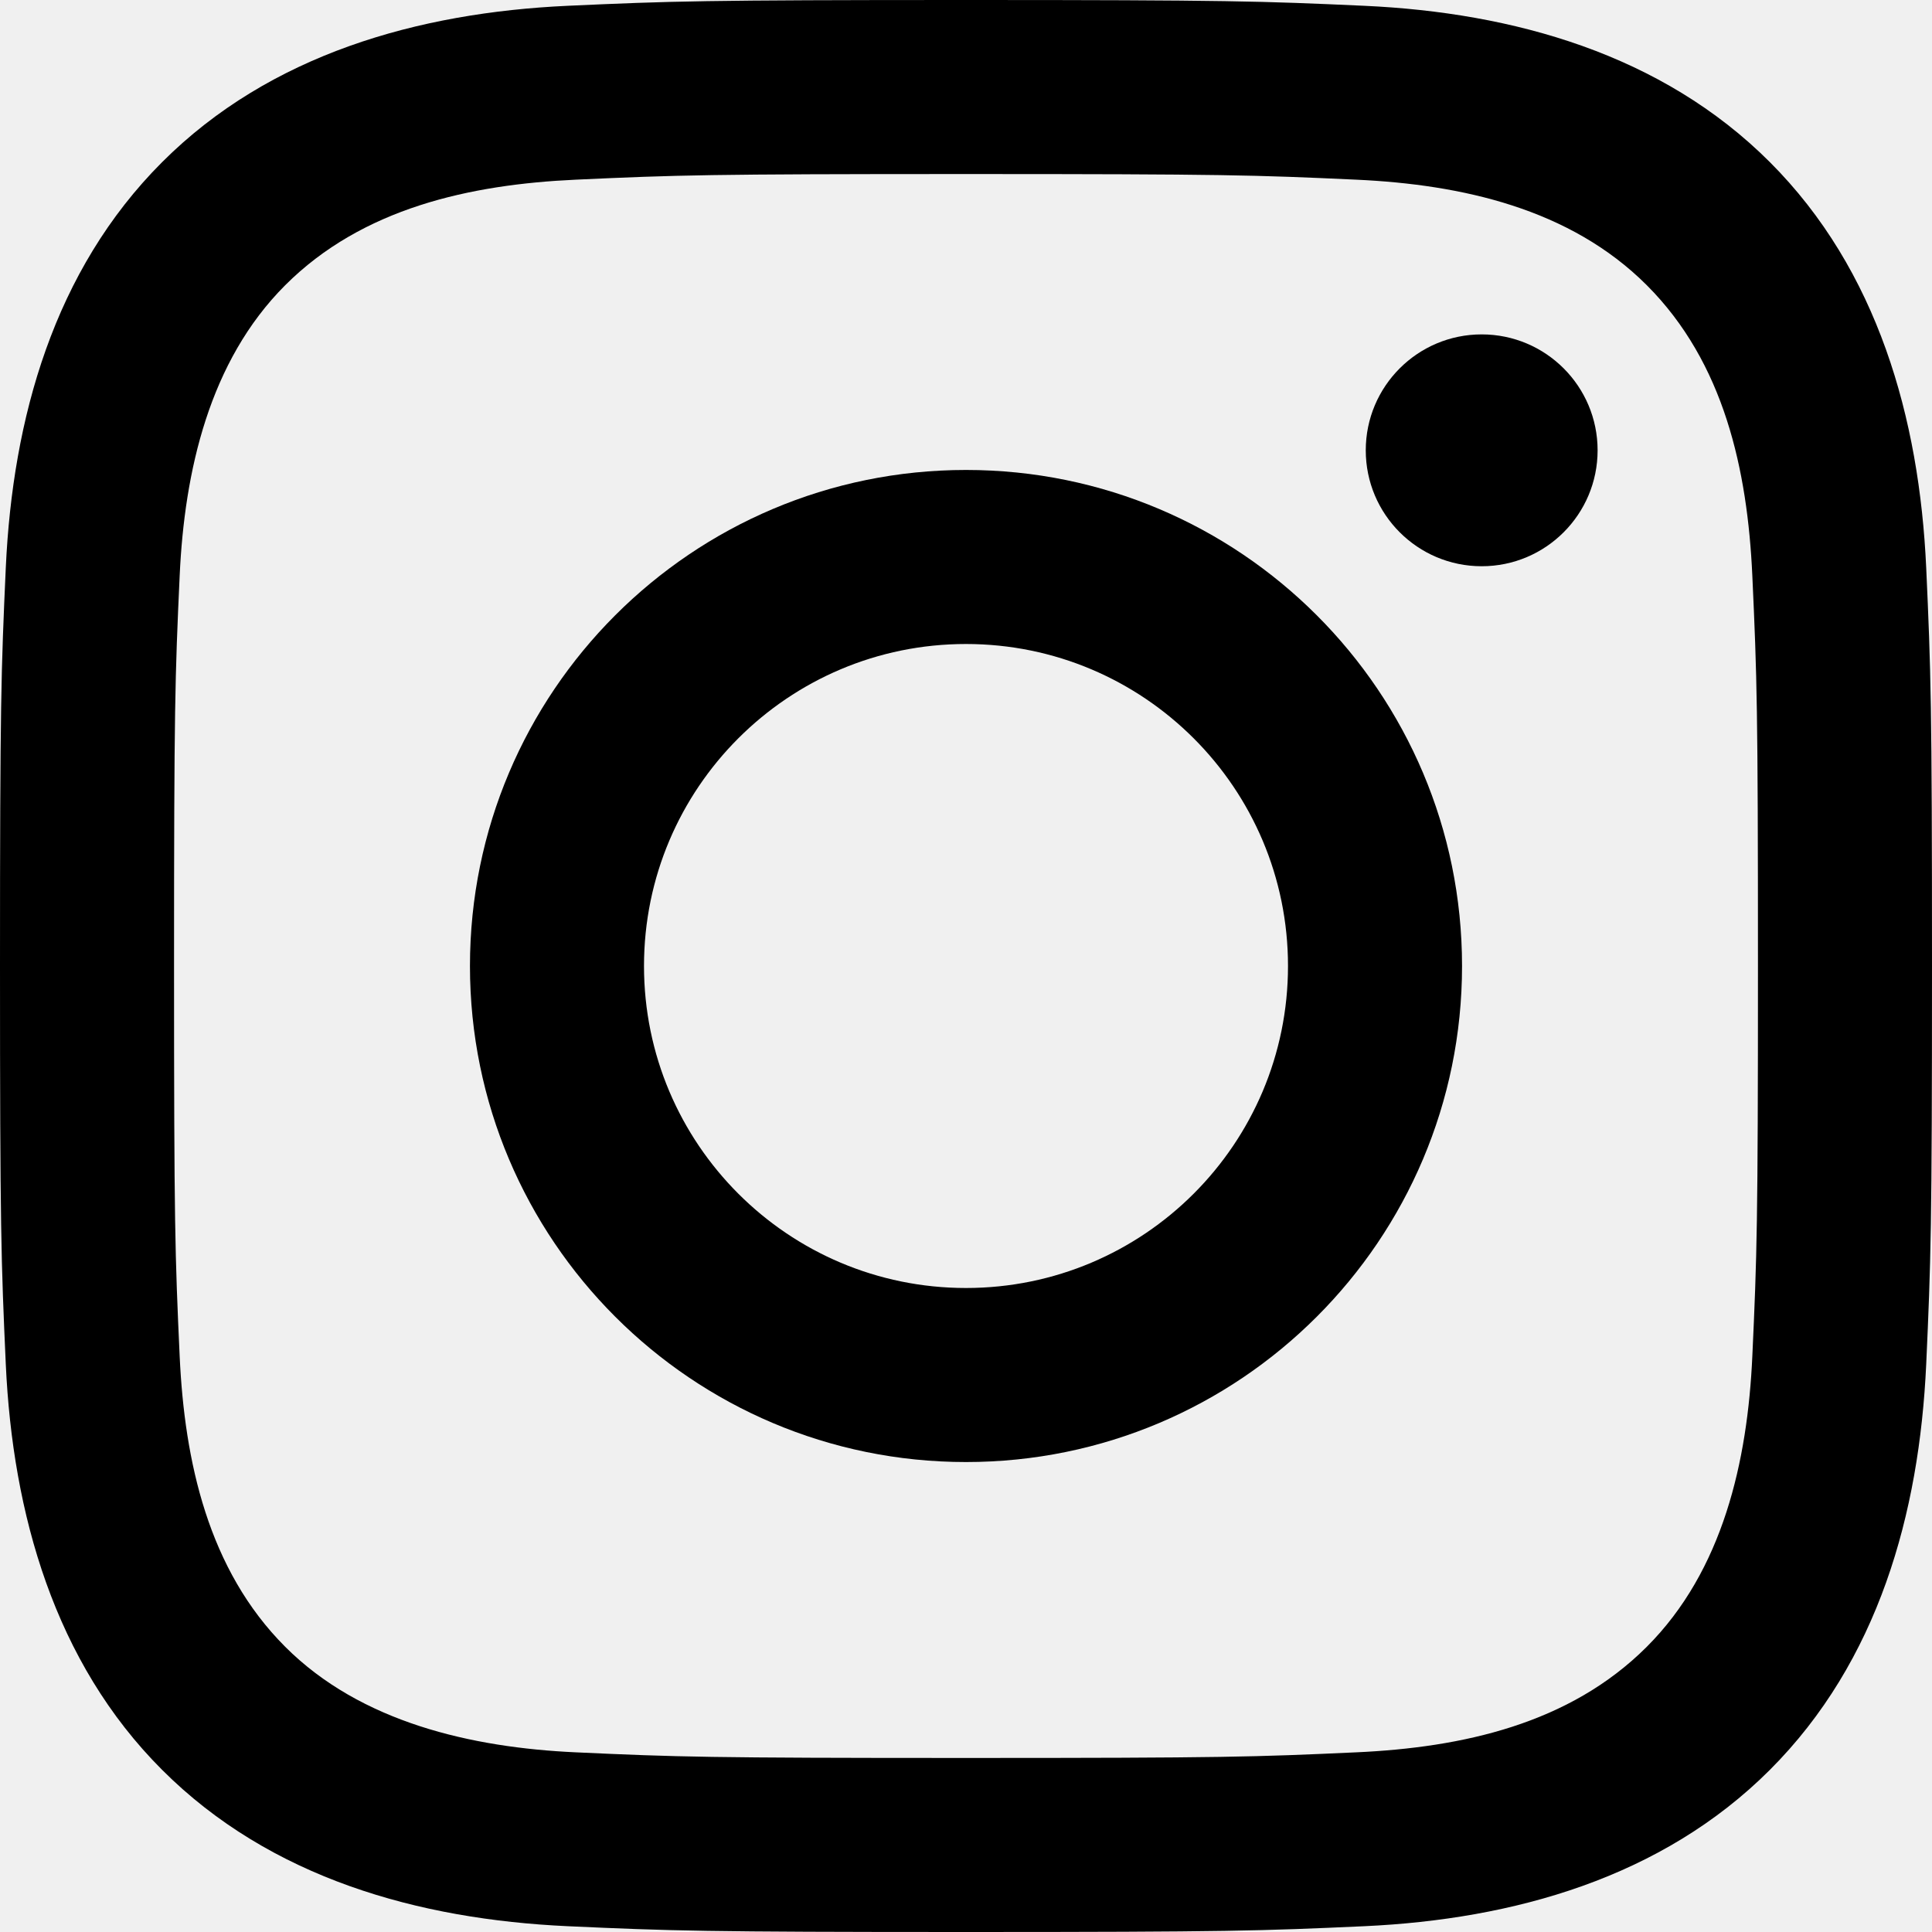
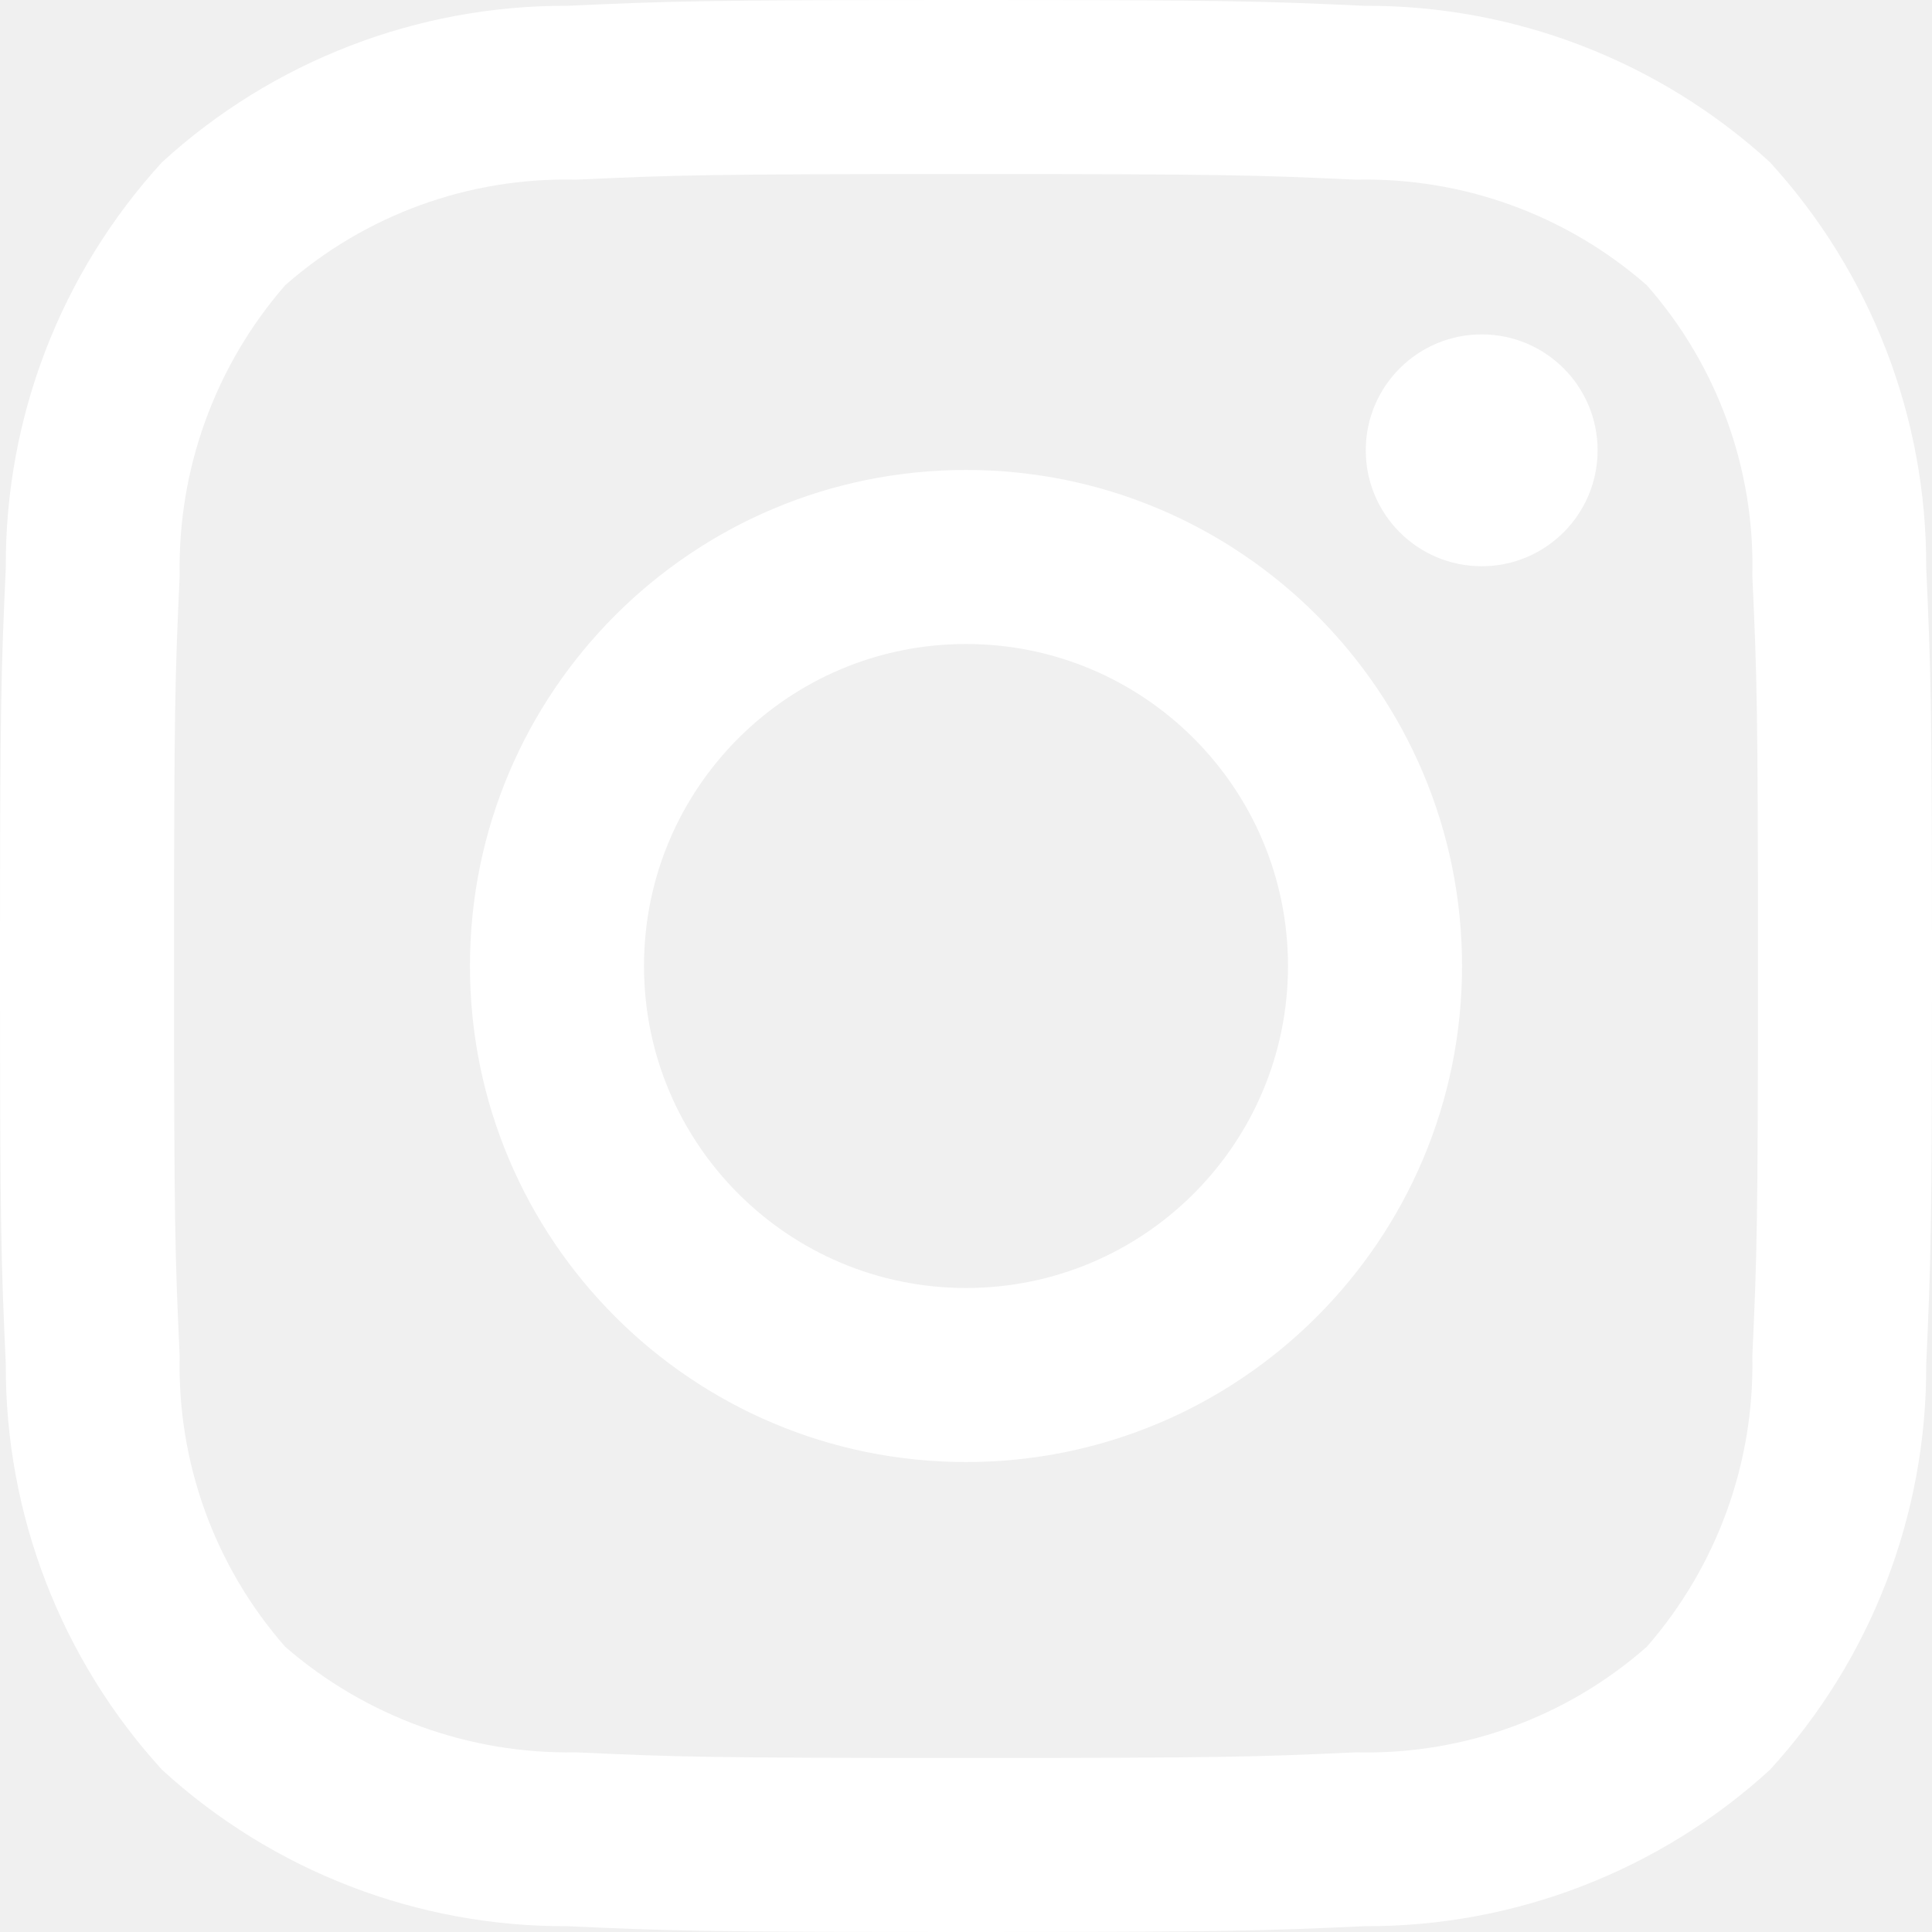
- <svg xmlns="http://www.w3.org/2000/svg" version="1.1" id="Capa_1" x="0px" y="0px" viewBox="0 0 24 24" style="enable-background:new 0 0 24 24;" xml:space="preserve" width="512" height="512">
-   <g>
-     <path d="M12,2.162c3.204,0,3.584,0.012,4.849,0.07c1.308,0.06,2.655,0.358,3.608,1.311c0.962,0.962,1.251,2.296,1.311,3.608   c0.058,1.265,0.07,1.645,0.07,4.849c0,3.204-0.012,3.584-0.07,4.849c-0.059,1.301-0.364,2.661-1.311,3.608   c-0.962,0.962-2.295,1.251-3.608,1.311c-1.265,0.058-1.645,0.07-4.849,0.07s-3.584-0.012-4.849-0.07   c-1.291-0.059-2.669-0.371-3.608-1.311c-0.957-0.957-1.251-2.304-1.311-3.608c-0.058-1.265-0.07-1.645-0.07-4.849   c0-3.204,0.012-3.584,0.07-4.849c0.059-1.296,0.367-2.664,1.311-3.608c0.96-0.96,2.299-1.251,3.608-1.311   C8.416,2.174,8.796,2.162,12,2.162 M12,0C8.741,0,8.332,0.014,7.052,0.072C5.197,0.157,3.355,0.673,2.014,2.014   C0.668,3.36,0.157,5.198,0.072,7.052C0.014,8.332,0,8.741,0,12c0,3.259,0.014,3.668,0.072,4.948c0.085,1.853,0.603,3.7,1.942,5.038   c1.345,1.345,3.186,1.857,5.038,1.942C8.332,23.986,8.741,24,12,24c3.259,0,3.668-0.014,4.948-0.072   c1.854-0.085,3.698-0.602,5.038-1.942c1.347-1.347,1.857-3.184,1.942-5.038C23.986,15.668,24,15.259,24,12   c0-3.259-0.014-3.668-0.072-4.948c-0.085-1.855-0.602-3.698-1.942-5.038c-1.343-1.343-3.189-1.858-5.038-1.942   C15.668,0.014,15.259,0,12,0z" />
-     <path d="M12,5.838c-3.403,0-6.162,2.759-6.162,6.162c0,3.403,2.759,6.162,6.162,6.162s6.162-2.759,6.162-6.162   C18.162,8.597,15.403,5.838,12,5.838z M12,16c-2.209,0-4-1.791-4-4s1.791-4,4-4s4,1.791,4,4S14.209,16,12,16z" />
-     <circle cx="18.406" cy="5.594" r="1.44" />
-   </g>
+ <svg xmlns="http://www.w3.org/2000/svg" id="instagram" width="24" height="24" viewBox="0 0 24 24">
+   <path id="Path_2" data-name="Path 2" d="M12,2.162c3.2,0,3.584.012,4.849.07a5.294,5.294,0,0,1,3.608,1.311,5.259,5.259,0,0,1,1.311,3.608c.058,1.265.07,1.645.07,4.849s-.012,3.584-.07,4.849a5.32,5.32,0,0,1-1.311,3.608,5.258,5.258,0,0,1-3.608,1.311c-1.265.058-1.645.07-4.849.07s-3.584-.012-4.849-.07a5.358,5.358,0,0,1-3.608-1.311,5.289,5.289,0,0,1-1.311-3.608c-.058-1.265-.07-1.645-.07-4.849s.012-3.584.07-4.849A5.338,5.338,0,0,1,3.543,3.543,5.271,5.271,0,0,1,7.151,2.232C8.416,2.174,8.8,2.162,12,2.162M12,0C8.741,0,8.332.014,7.052.072A7.416,7.416,0,0,0,2.014,2.014,7.4,7.4,0,0,0,.072,7.052C.014,8.332,0,8.741,0,12s.014,3.668.072,4.948a7.424,7.424,0,0,0,1.942,5.038,7.41,7.41,0,0,0,5.038,1.942C8.332,23.986,8.741,24,12,24s3.668-.014,4.948-.072a7.421,7.421,0,0,0,5.038-1.942,7.4,7.4,0,0,0,1.942-5.038C23.986,15.668,24,15.259,24,12s-.014-3.668-.072-4.948a7.419,7.419,0,0,0-1.942-5.038A7.417,7.417,0,0,0,16.948.072C15.668.014,15.259,0,12,0Z" fill="#fff" />
+   <path id="Path_3" data-name="Path 3" d="M12,5.838A6.162,6.162,0,1,0,18.162,12,6.162,6.162,0,0,0,12,5.838ZM12,16a4,4,0,1,1,4-4A4,4,0,0,1,12,16Z" fill="#fff" />
+   <circle id="Ellipse_1" data-name="Ellipse 1" cx="1.44" cy="1.44" r="1.44" transform="translate(16.966 4.154)" fill="#fff" />
</svg>
